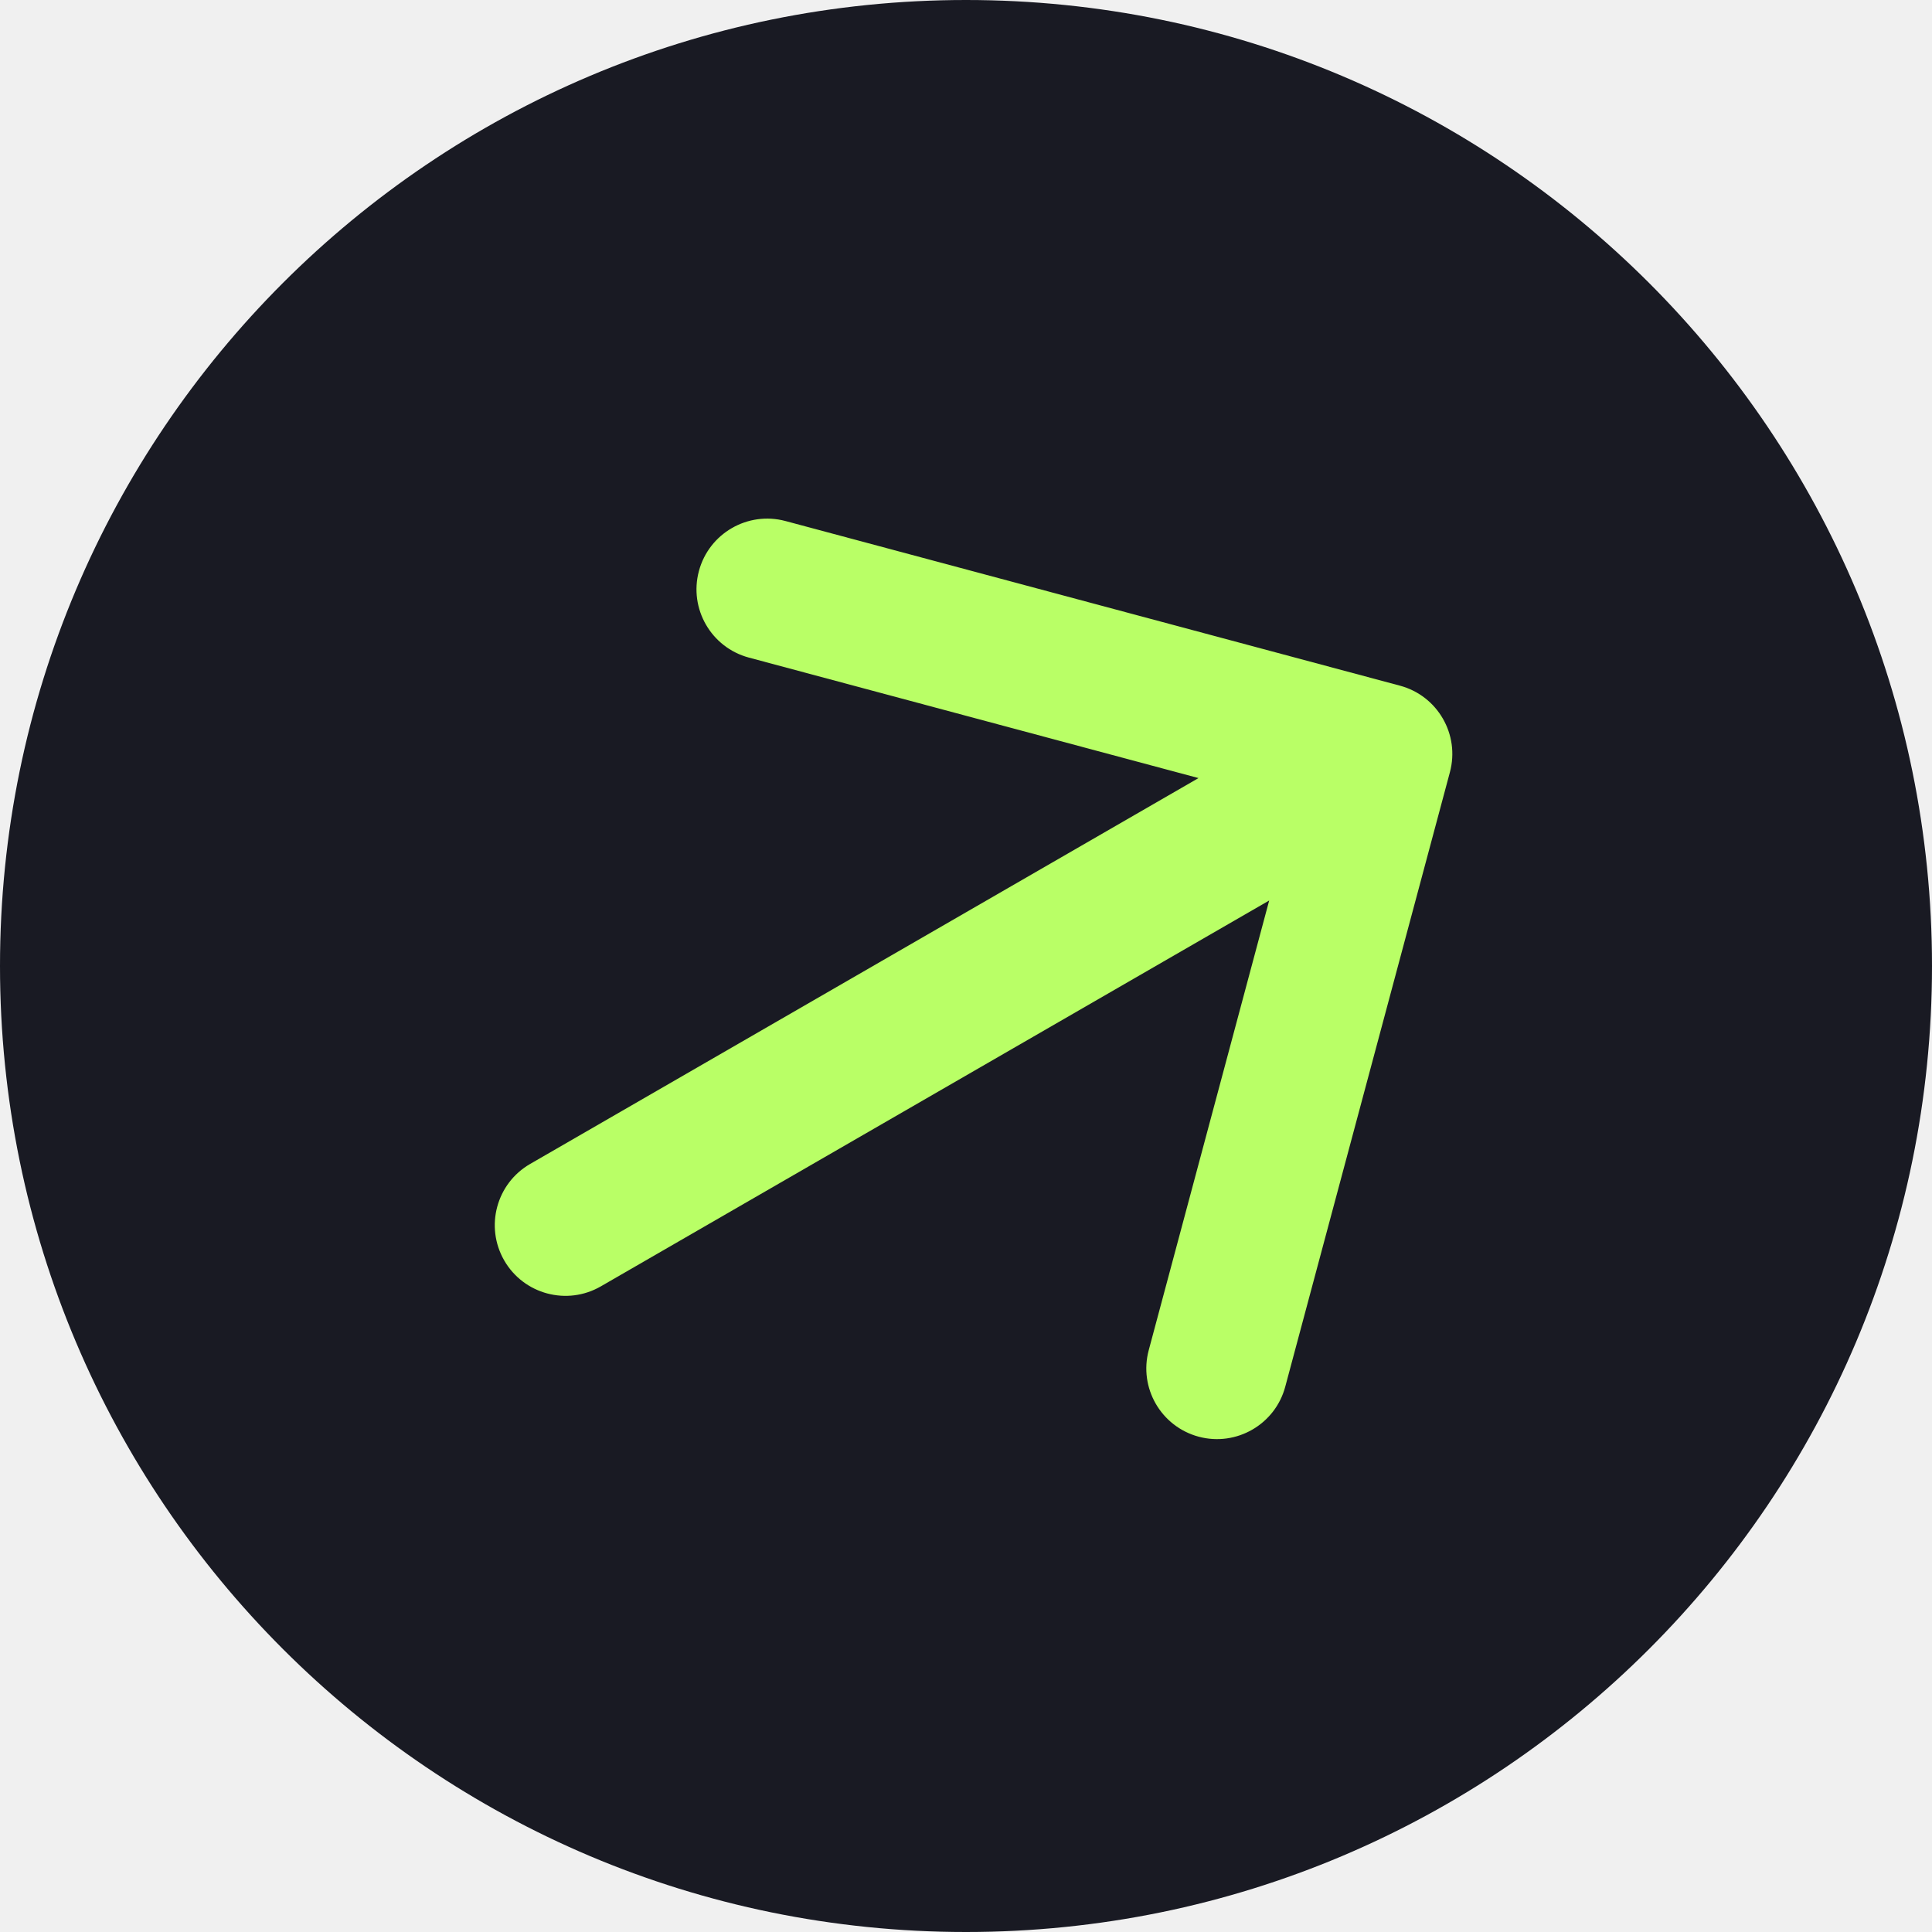
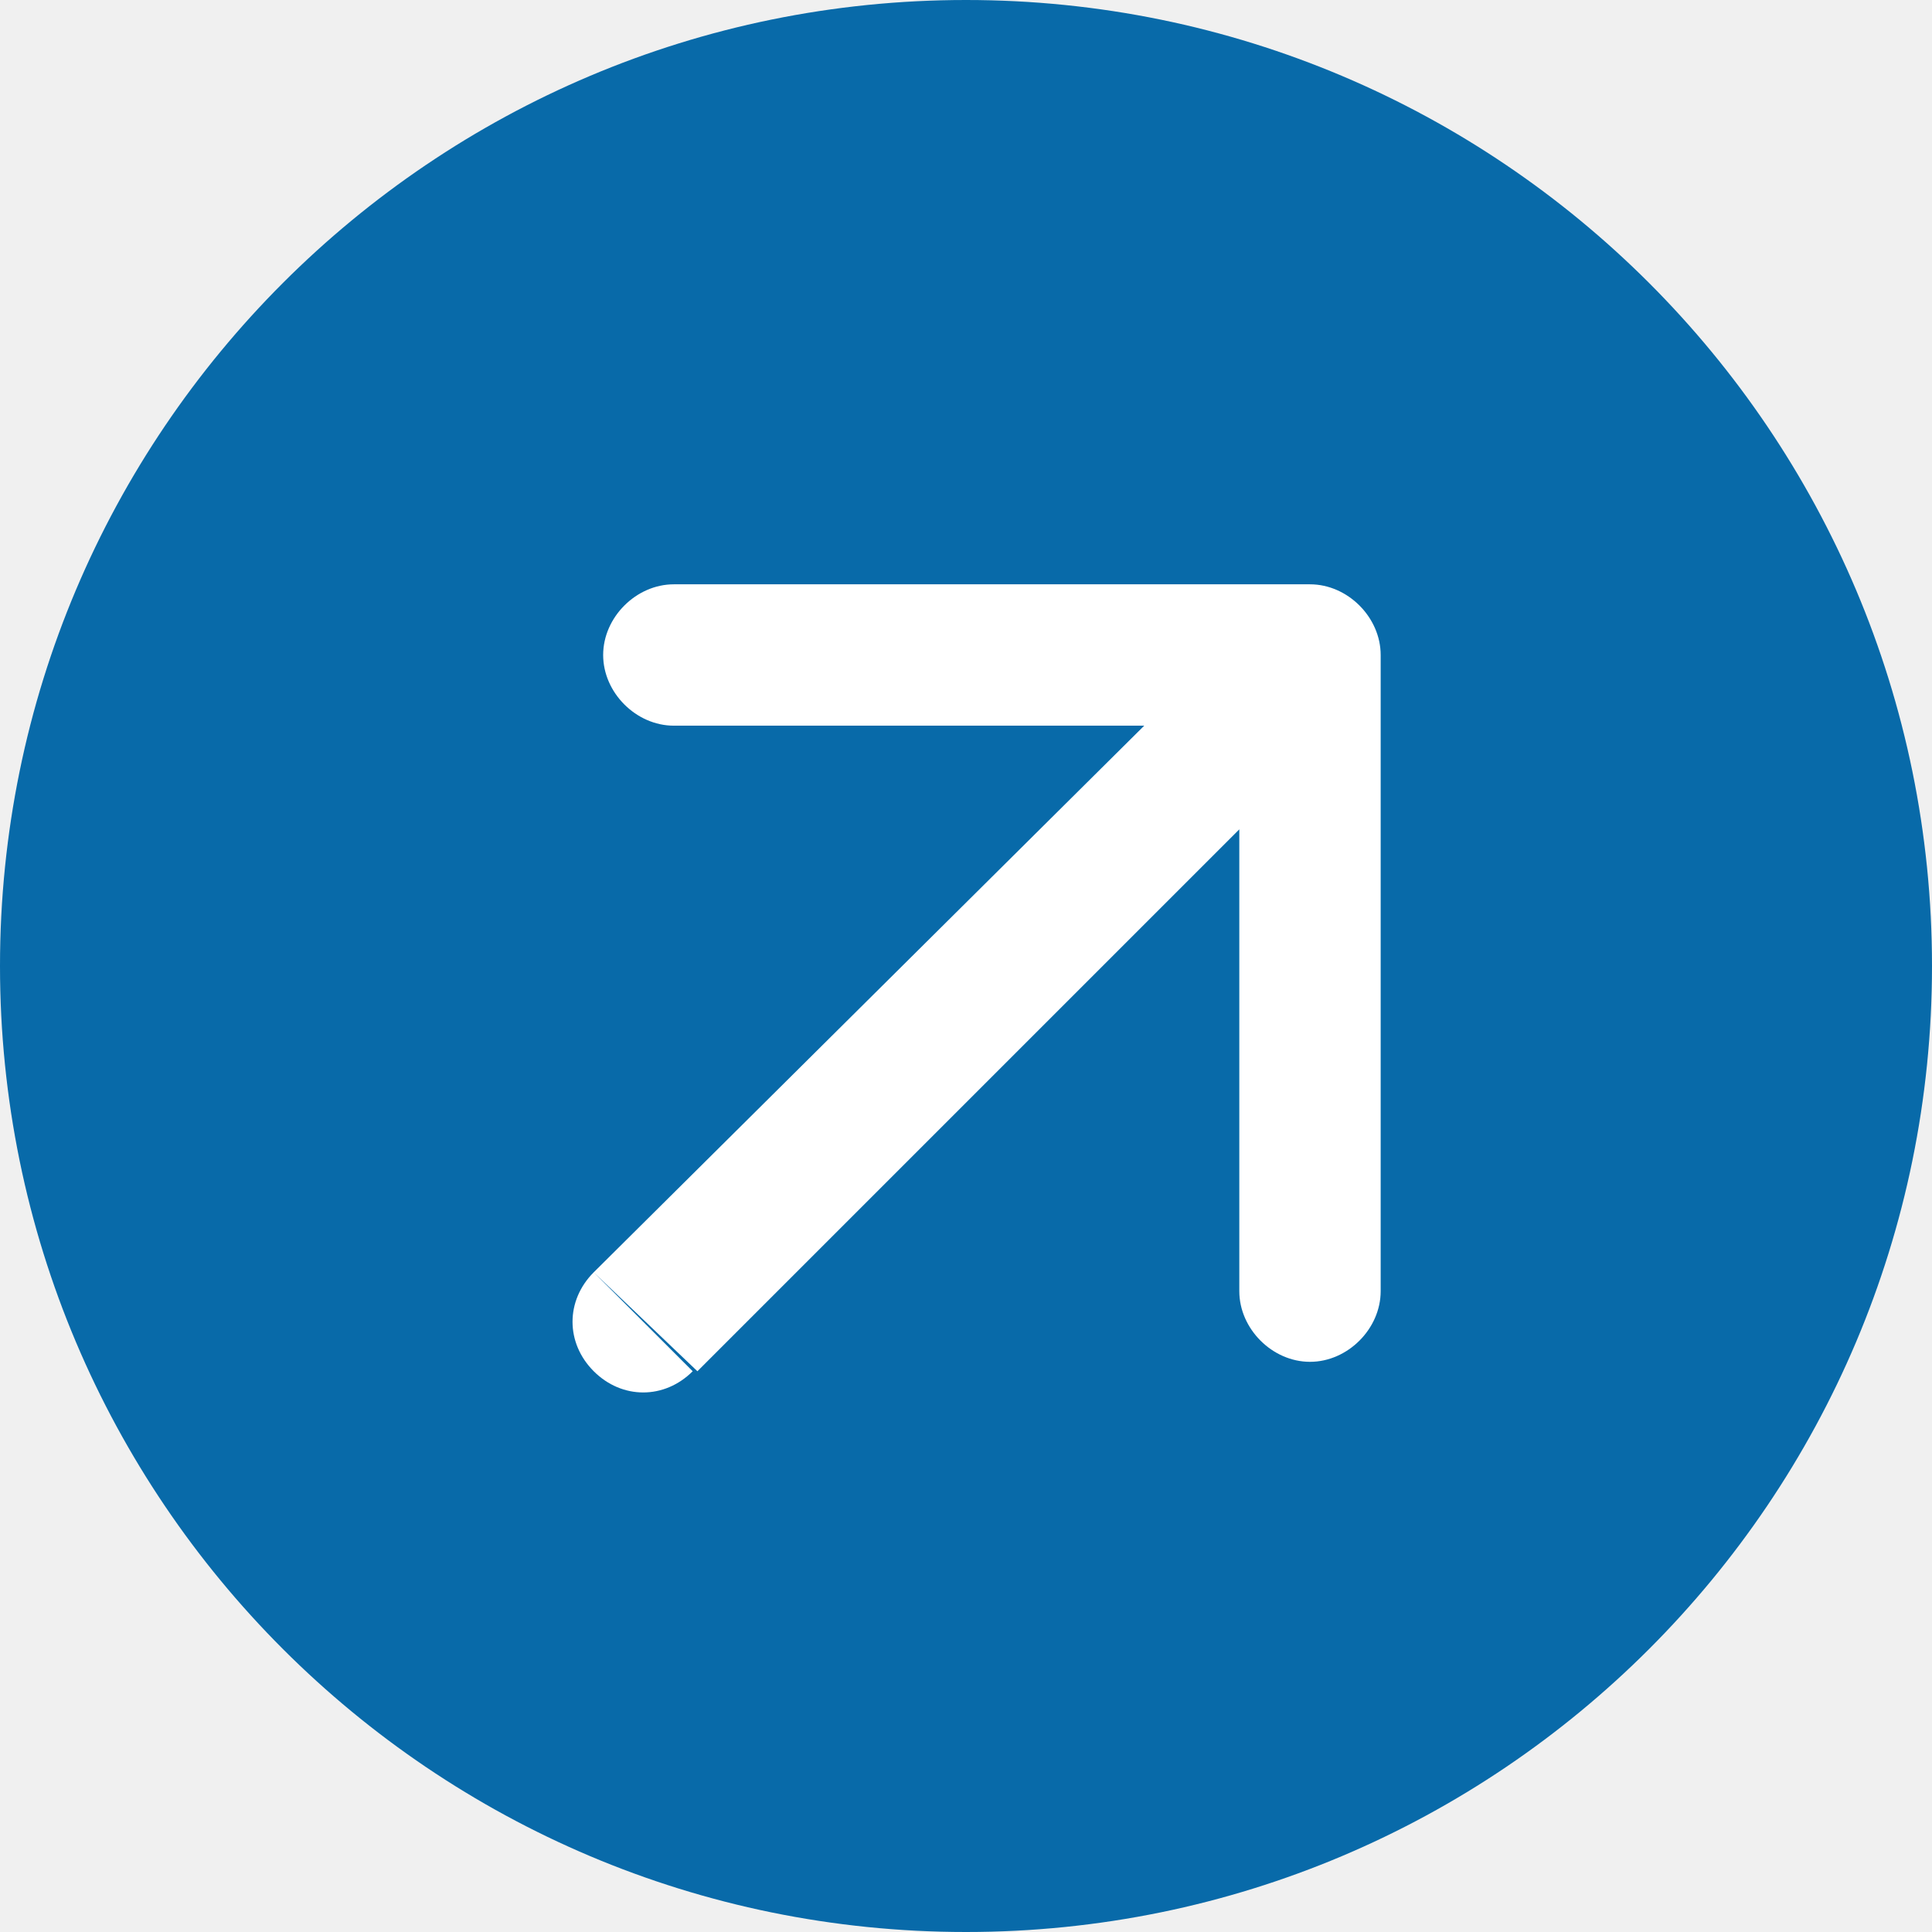
- <svg xmlns="http://www.w3.org/2000/svg" width="41" height="41" viewBox="0 0 41 41" fill="none">
-   <circle cx="20.5" cy="20.5" r="20.5" fill="#191A23" />
-   <path d="M11.25 24.701C10.533 25.115 10.287 26.032 10.701 26.75C11.115 27.467 12.033 27.713 12.75 27.299L11.25 24.701ZM30.769 16.388C30.984 15.588 30.509 14.765 29.709 14.551L16.669 11.057C15.869 10.843 15.046 11.318 14.832 12.118C14.617 12.918 15.092 13.74 15.892 13.955L27.483 17.061L24.378 28.652C24.163 29.452 24.638 30.274 25.438 30.489C26.238 30.703 27.061 30.228 27.275 29.428L30.769 16.388ZM12.75 27.299L30.071 17.299L28.571 14.701L11.25 24.701L12.75 27.299Z" fill="#B9FF66" />
+ <svg xmlns="http://www.w3.org/2000/svg" version="1.1" id="图层_1" x="0px" y="0px" viewBox="0 0 41 41" style="enable-background:new 0 0 41 41;" xml:space="preserve">
+   <style type="text/css">
+ 	.st0{fill:#086AA9;}
+ 	.st1{fill:#FFFFFF;}
+ </style>
+   <circle class="st0" cx="20.5" cy="20.5" r="20.5" />
+   <path class="st1" d="M12.6,27c-0.6,0.6-0.6,1.5,0,2.1c0.6,0.6,1.5,0.6,2.1,0L12.6,27z M29.3,13.9c0-0.8-0.7-1.5-1.5-1.5l-13.5,0  c-0.8,0-1.5,0.7-1.5,1.5s0.7,1.5,1.5,1.5l12,0l0,12c0,0.8,0.7,1.5,1.5,1.5c0.8,0,1.5-0.7,1.5-1.5L29.3,13.9z M14.8,29.1L28.9,15  l-2.1-2.1L12.6,27L14.8,29.1z" />
</svg>
